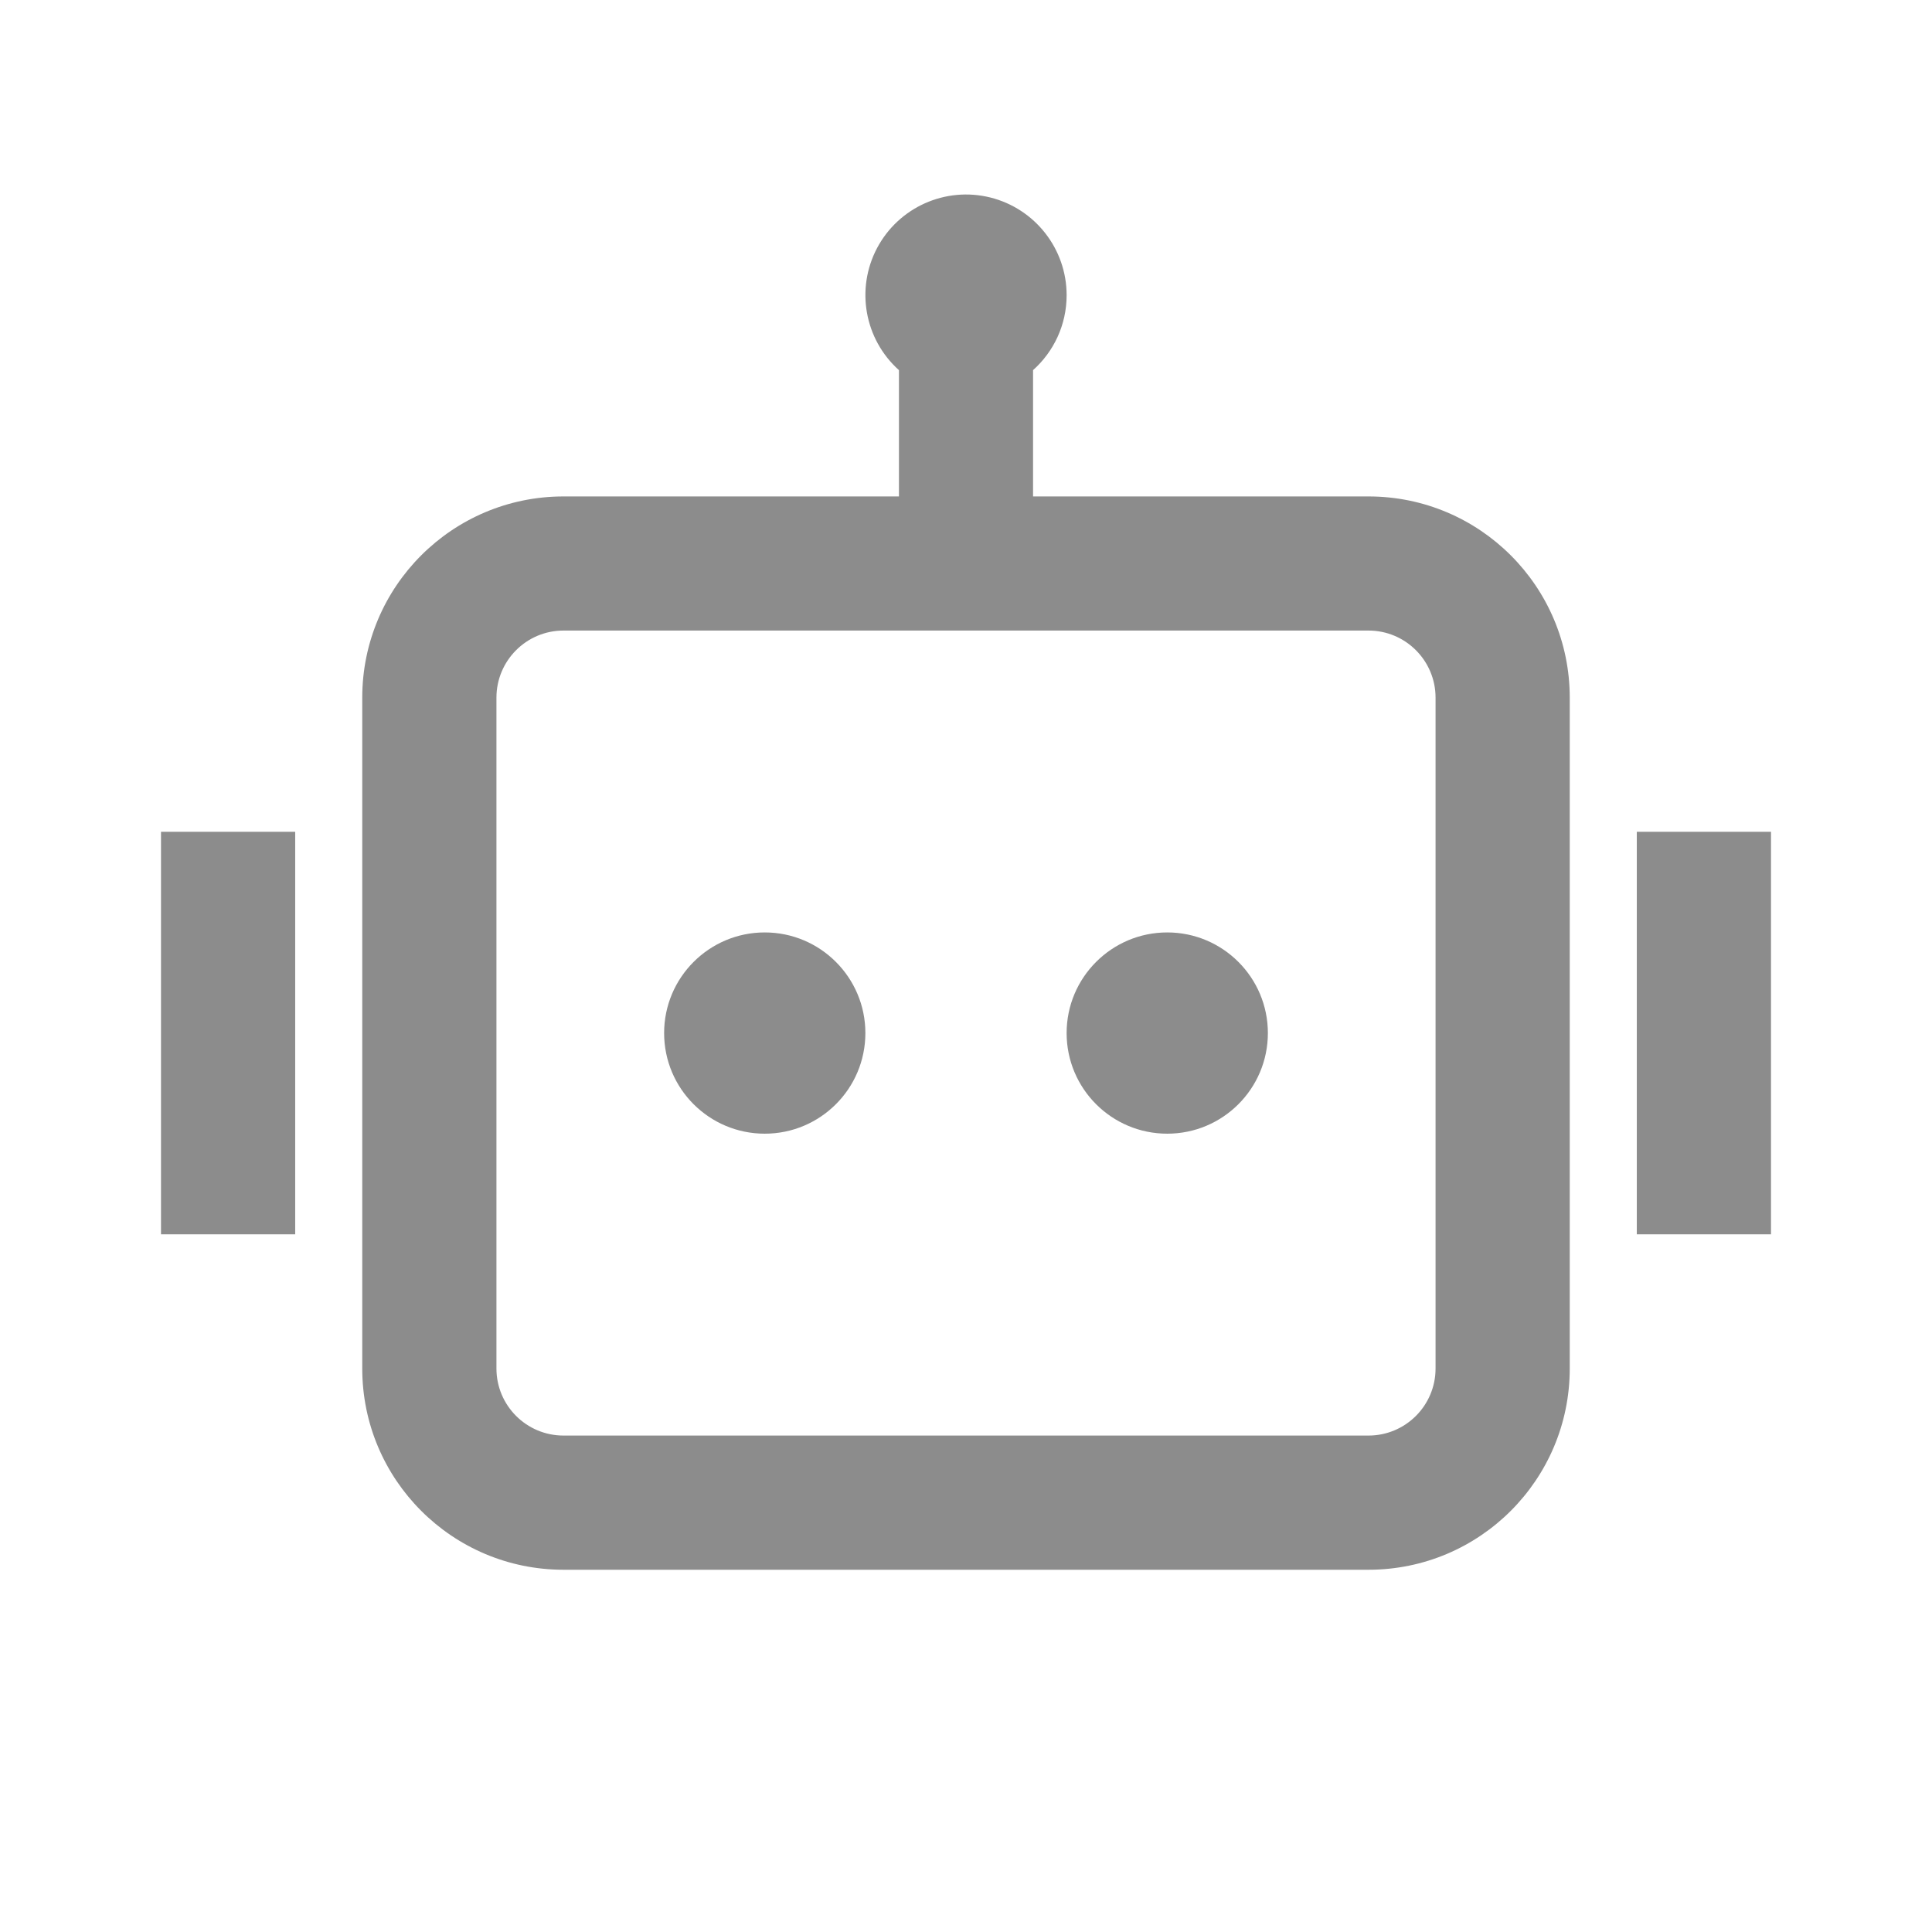
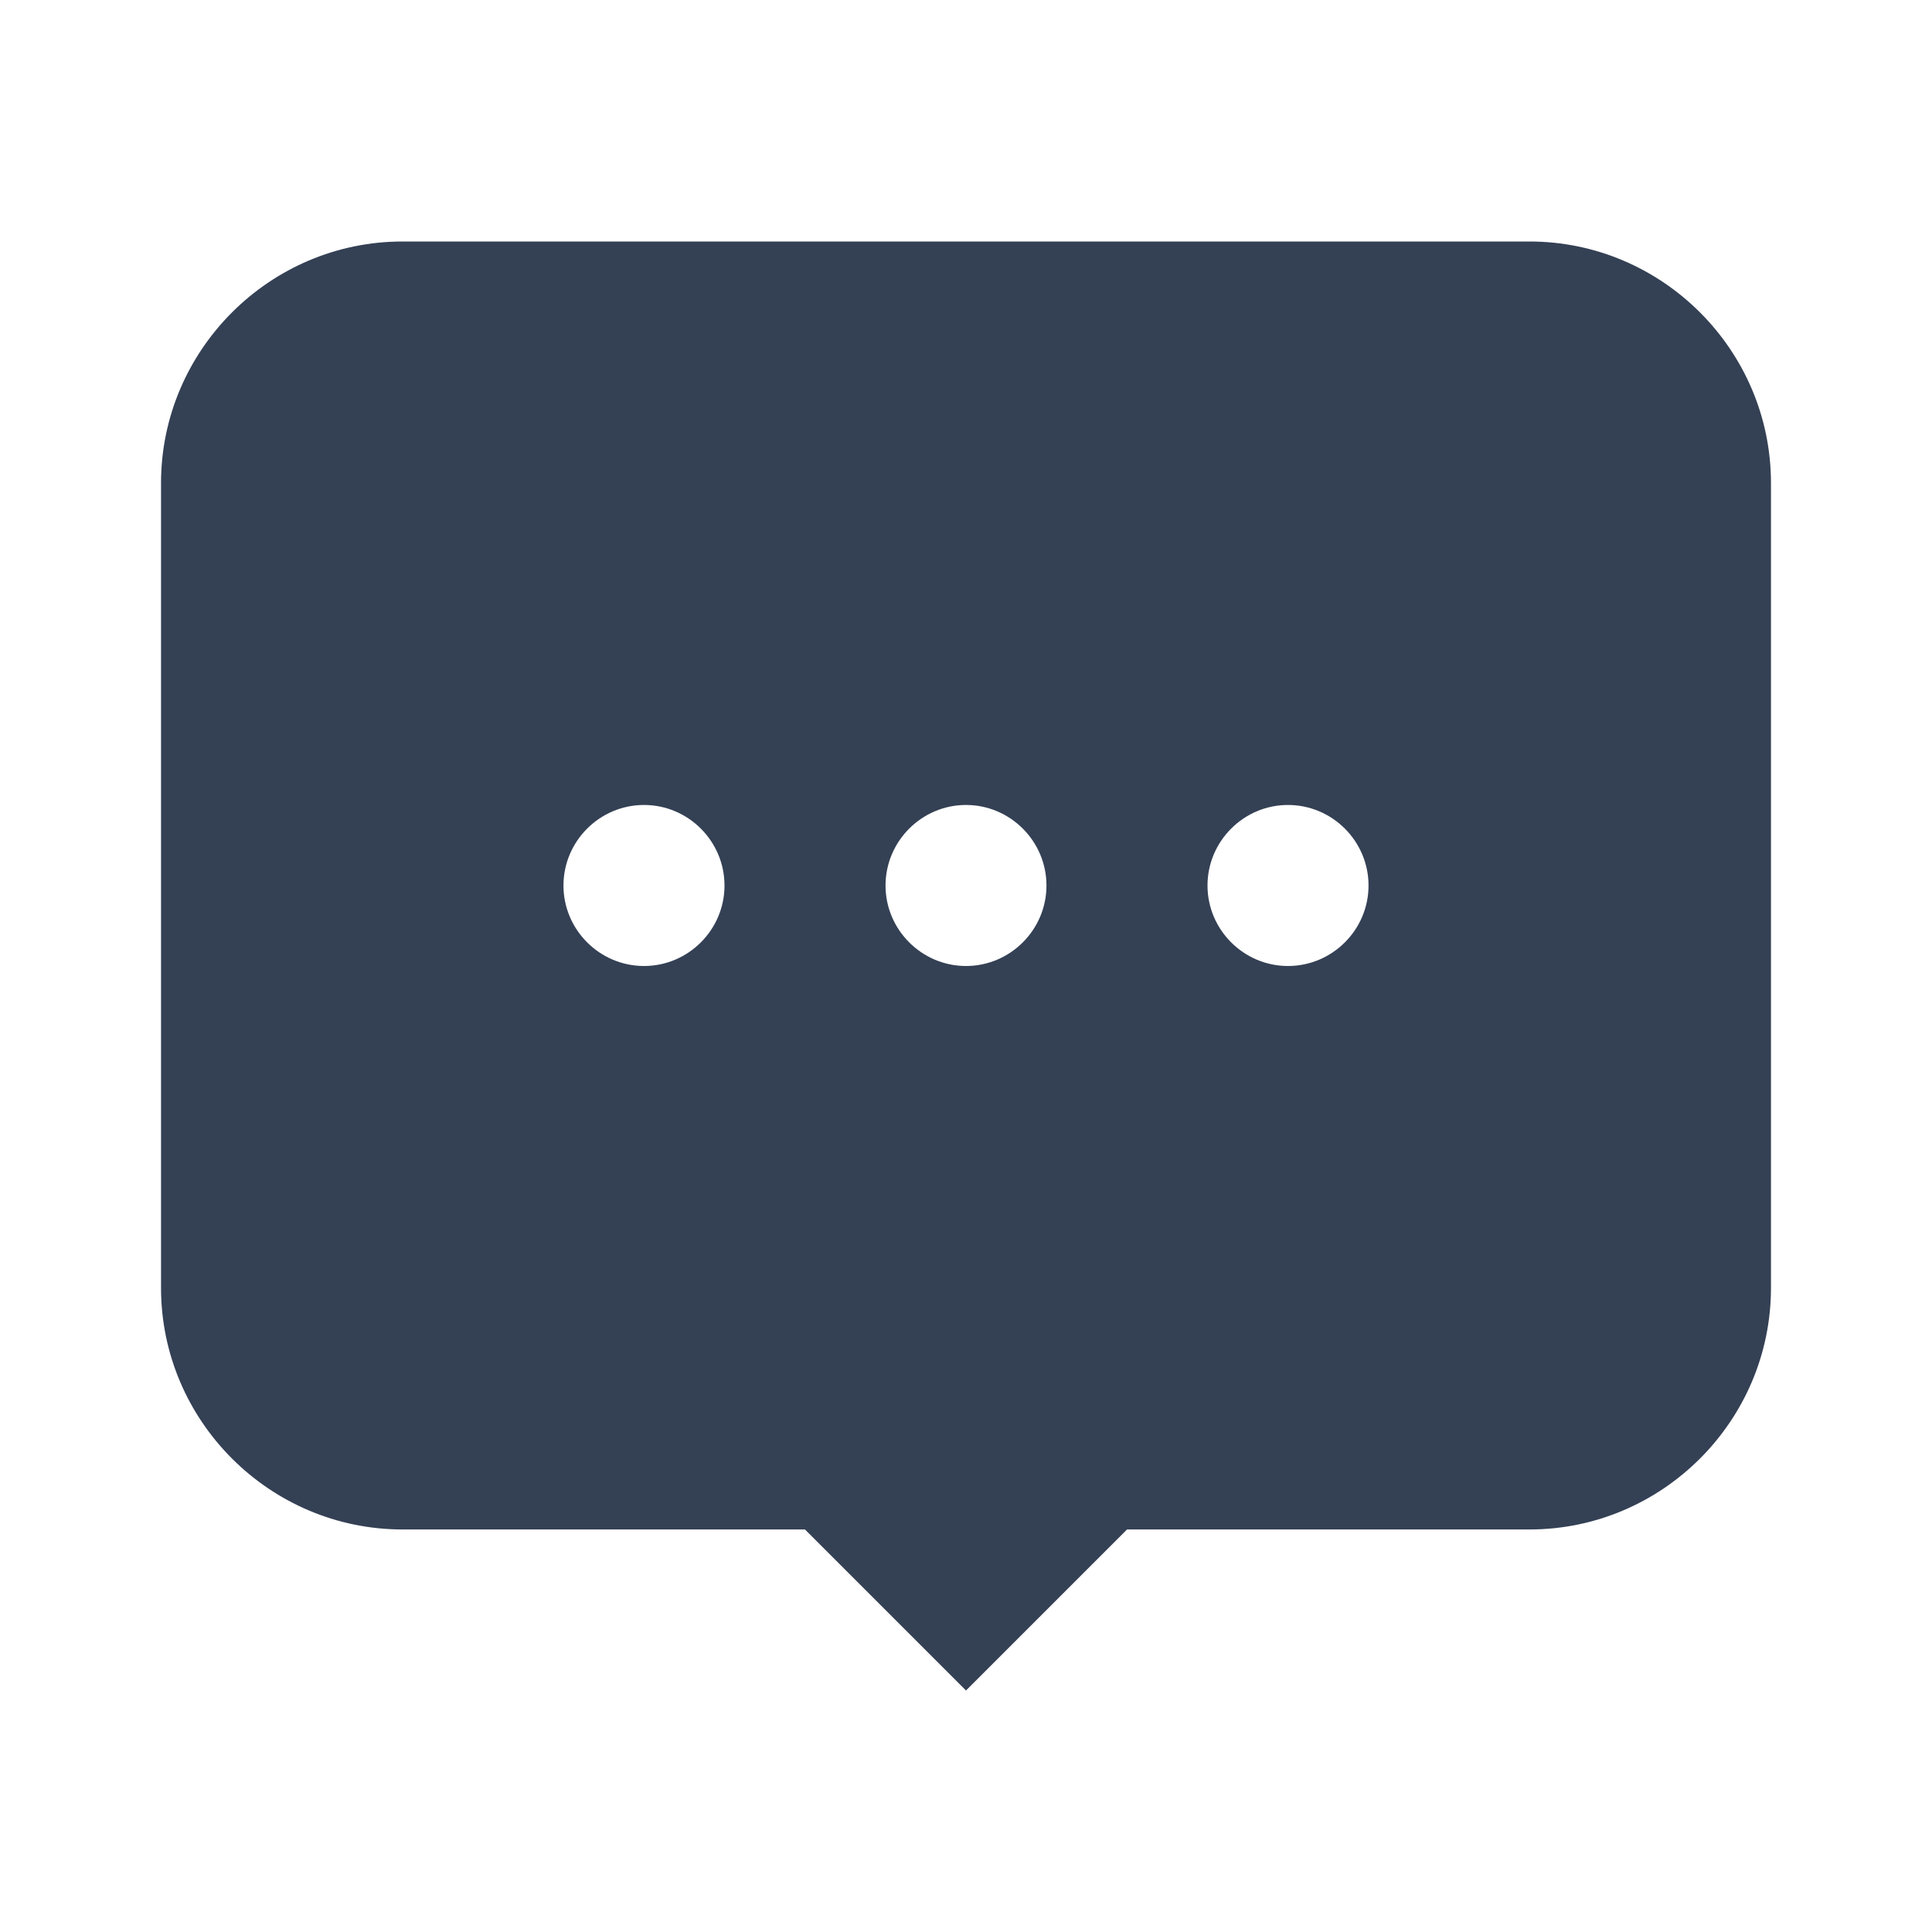
- <svg xmlns="http://www.w3.org/2000/svg" width="24" height="24" viewBox="0 0 24 24" fill="none">
-   <g opacity="0">
-     <rect x="2" y="2" width="20" height="20" fill="#000000">
- </rect>
-   </g>
-   <path d="M13.25 3.667C13.25 4.037 13.089 4.369 12.833 4.598L12.833 6.167L17 6.167C18.381 6.167 19.5 7.286 19.5 8.667L19.5 17C19.5 18.381 18.381 19.5 17 19.5L7 19.5C5.619 19.5 4.5 18.381 4.5 17L4.5 8.667C4.5 7.286 5.619 6.167 7 6.167L11.167 6.167L11.167 4.598C10.739 4.215 10.627 3.59 10.895 3.082C11.164 2.574 11.744 2.315 12.301 2.453C12.858 2.592 13.25 3.092 13.25 3.667ZM7 7.833C6.54 7.833 6.167 8.206 6.167 8.667L6.167 17C6.167 17.46 6.54 17.833 7 17.833L17 17.833C17.46 17.833 17.833 17.46 17.833 17L17.833 8.667C17.833 8.206 17.46 7.833 17 7.833L7 7.833ZM3.667 10.333L2 10.333L2 15.333L3.667 15.333L3.667 10.333ZM20.333 10.333L22 10.333L22 15.333L20.333 15.333L20.333 10.333ZM9.5 14.083C10.19 14.083 10.75 13.524 10.75 12.833C10.75 12.143 10.19 11.583 9.5 11.583C8.81 11.583 8.25 12.143 8.25 12.833C8.25 13.524 8.81 14.083 9.5 14.083ZM14.5 14.083C15.19 14.083 15.75 13.524 15.75 12.833C15.75 12.143 15.19 11.583 14.5 11.583C13.81 11.583 13.25 12.143 13.25 12.833C13.25 13.524 13.81 14.083 14.5 14.083Z" fill="#8C8C8C">
- </path>
+ <svg xmlns="http://www.w3.org/2000/svg" width="20" height="20" viewBox="0 0 20 20" fill="none">
+   <path d="M15.833 2.5H4.167C2.792 2.5 1.667 3.625 1.667 5V13.333C1.667 14.708 2.792 15.833 4.167 15.833H8.333L10 17.5L11.667 15.833H15.833C17.208 15.833 18.333 14.708 18.333 13.333V5C18.333 3.625 17.208 2.5 15.833 2.5ZM6.667 10C6.208 10 5.833 9.625 5.833 9.167C5.833 8.708 6.208 8.333 6.667 8.333C7.125 8.333 7.5 8.708 7.5 9.167C7.5 9.625 7.125 10 6.667 10ZM10 10C9.542 10 9.167 9.625 9.167 9.167C9.167 8.708 9.542 8.333 10 8.333C10.458 8.333 10.833 8.708 10.833 9.167C10.833 9.625 10.458 10 10 10ZM13.333 10C12.875 10 12.5 9.625 12.5 9.167C12.5 8.708 12.875 8.333 13.333 8.333C13.792 8.333 14.167 8.708 14.167 9.167C14.167 9.625 13.792 10 13.333 10Z" fill="#344054" />
</svg>
